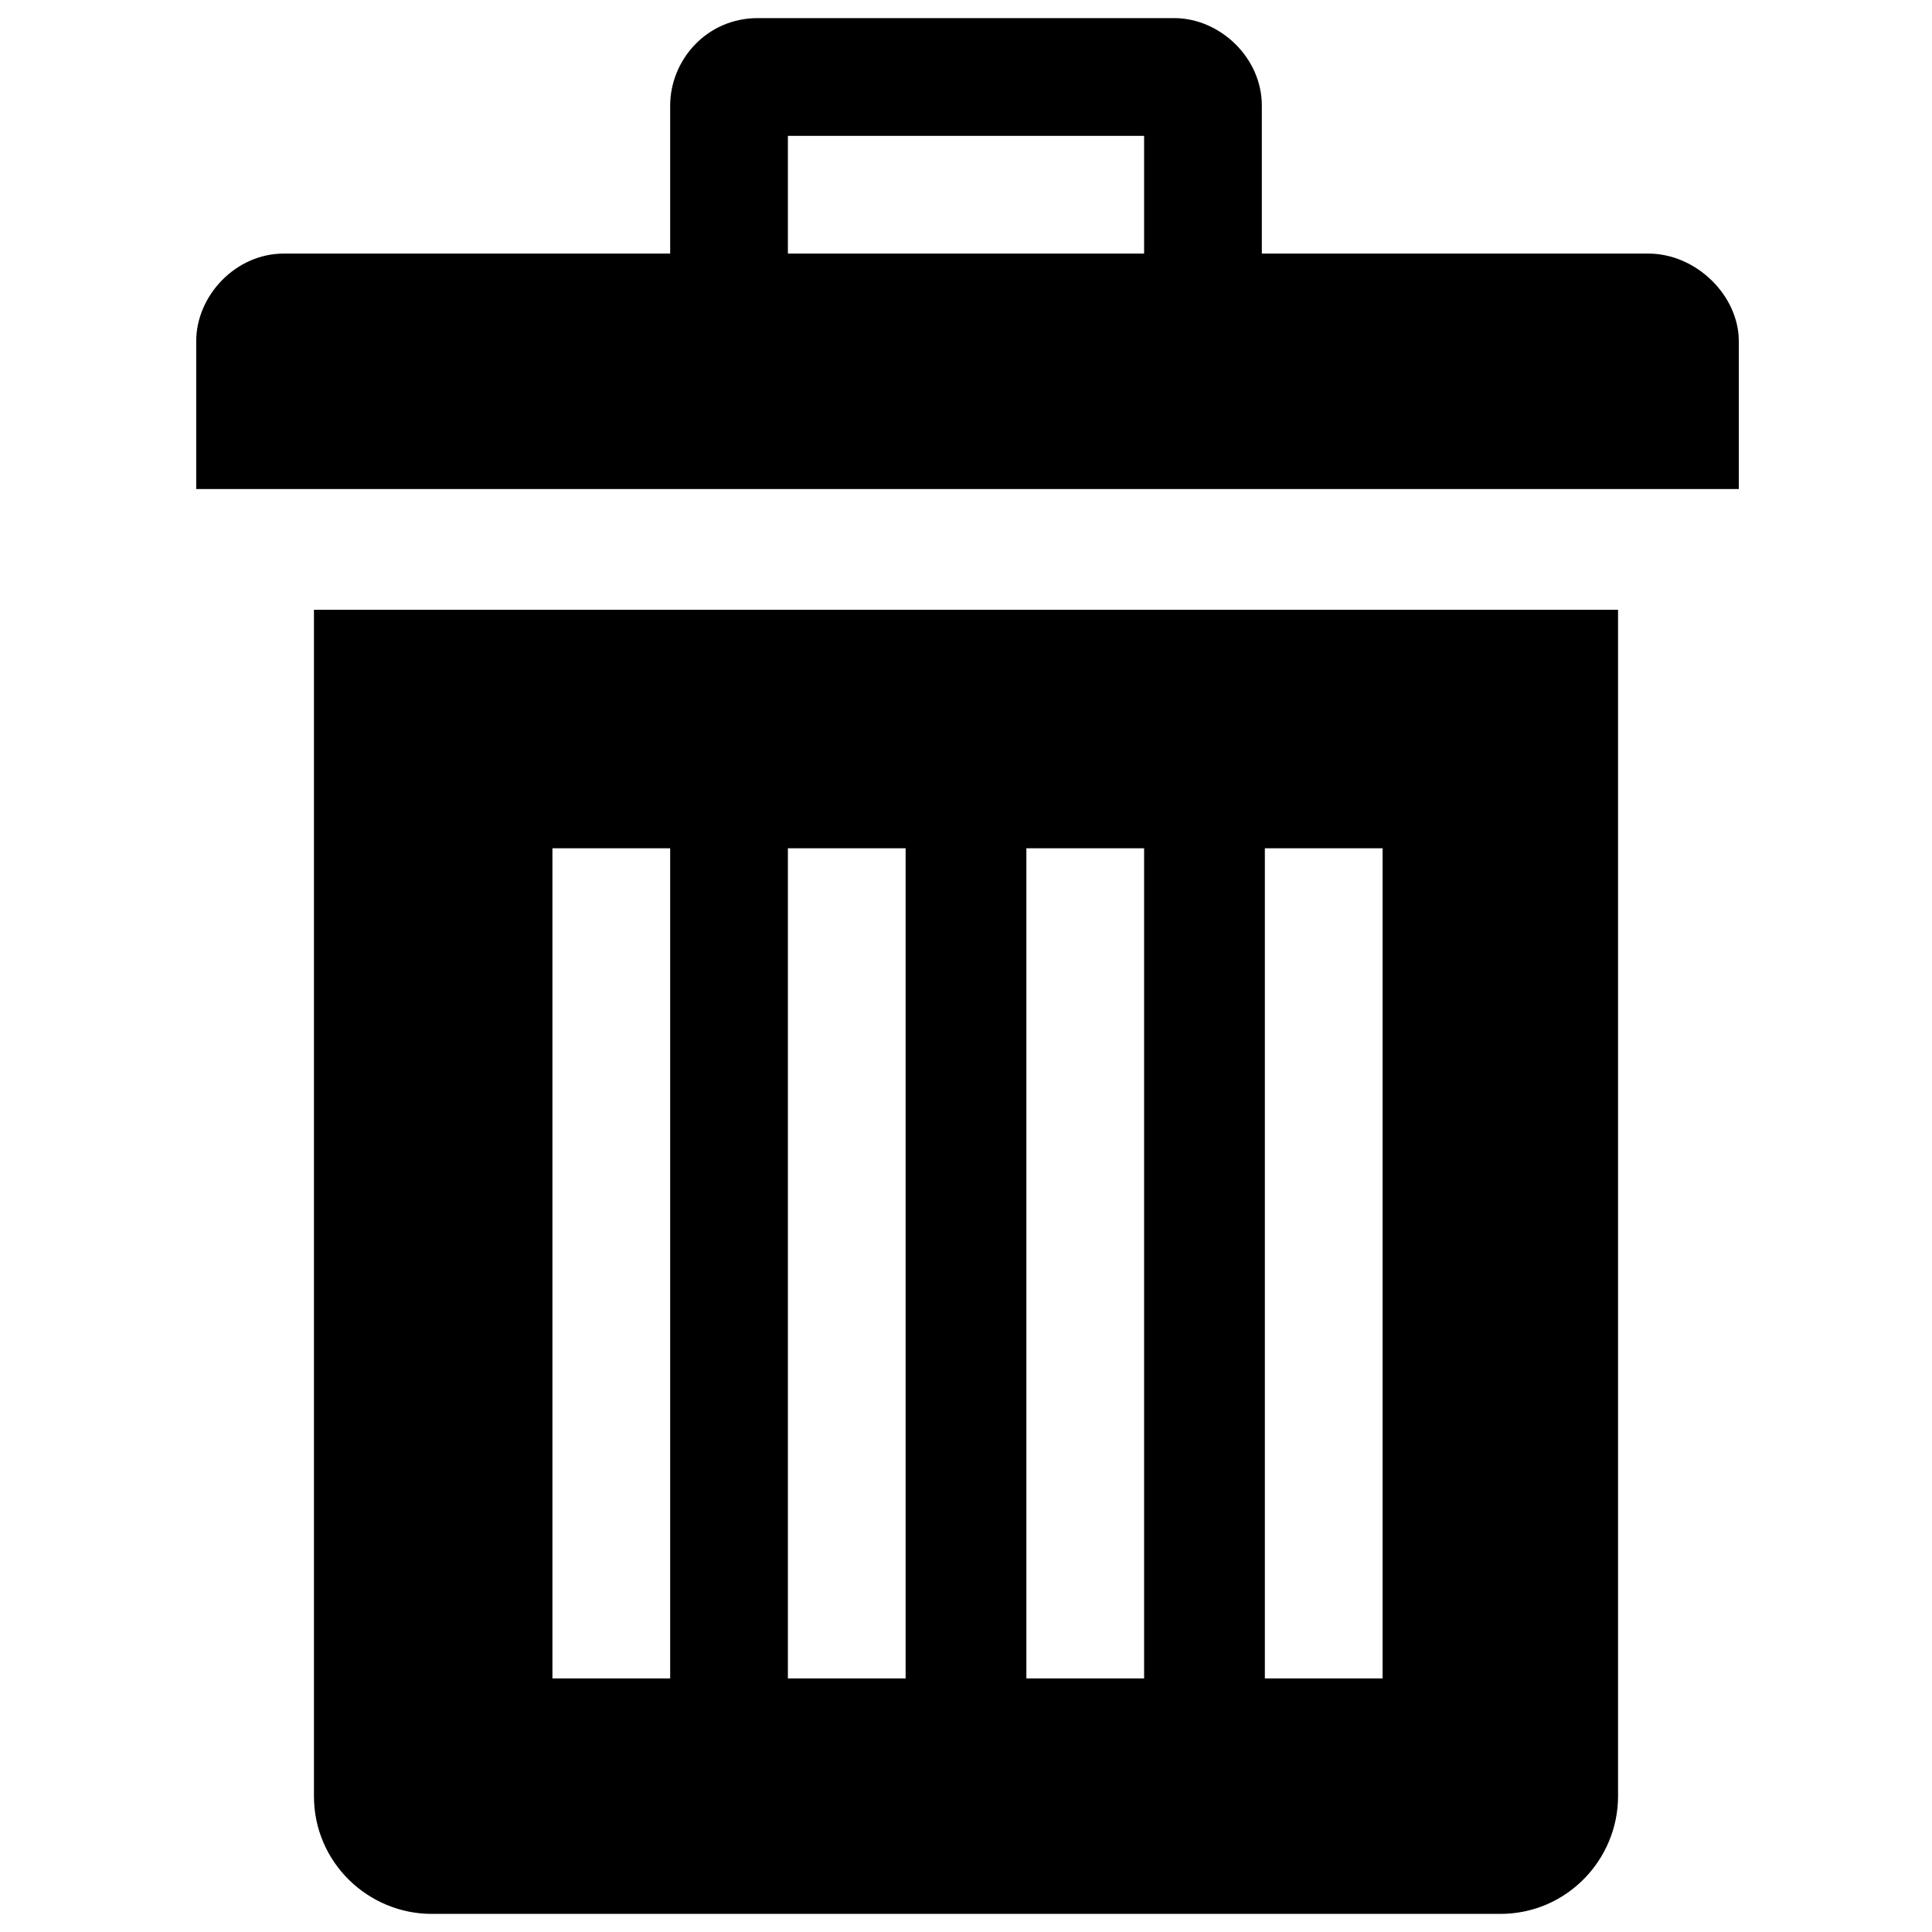
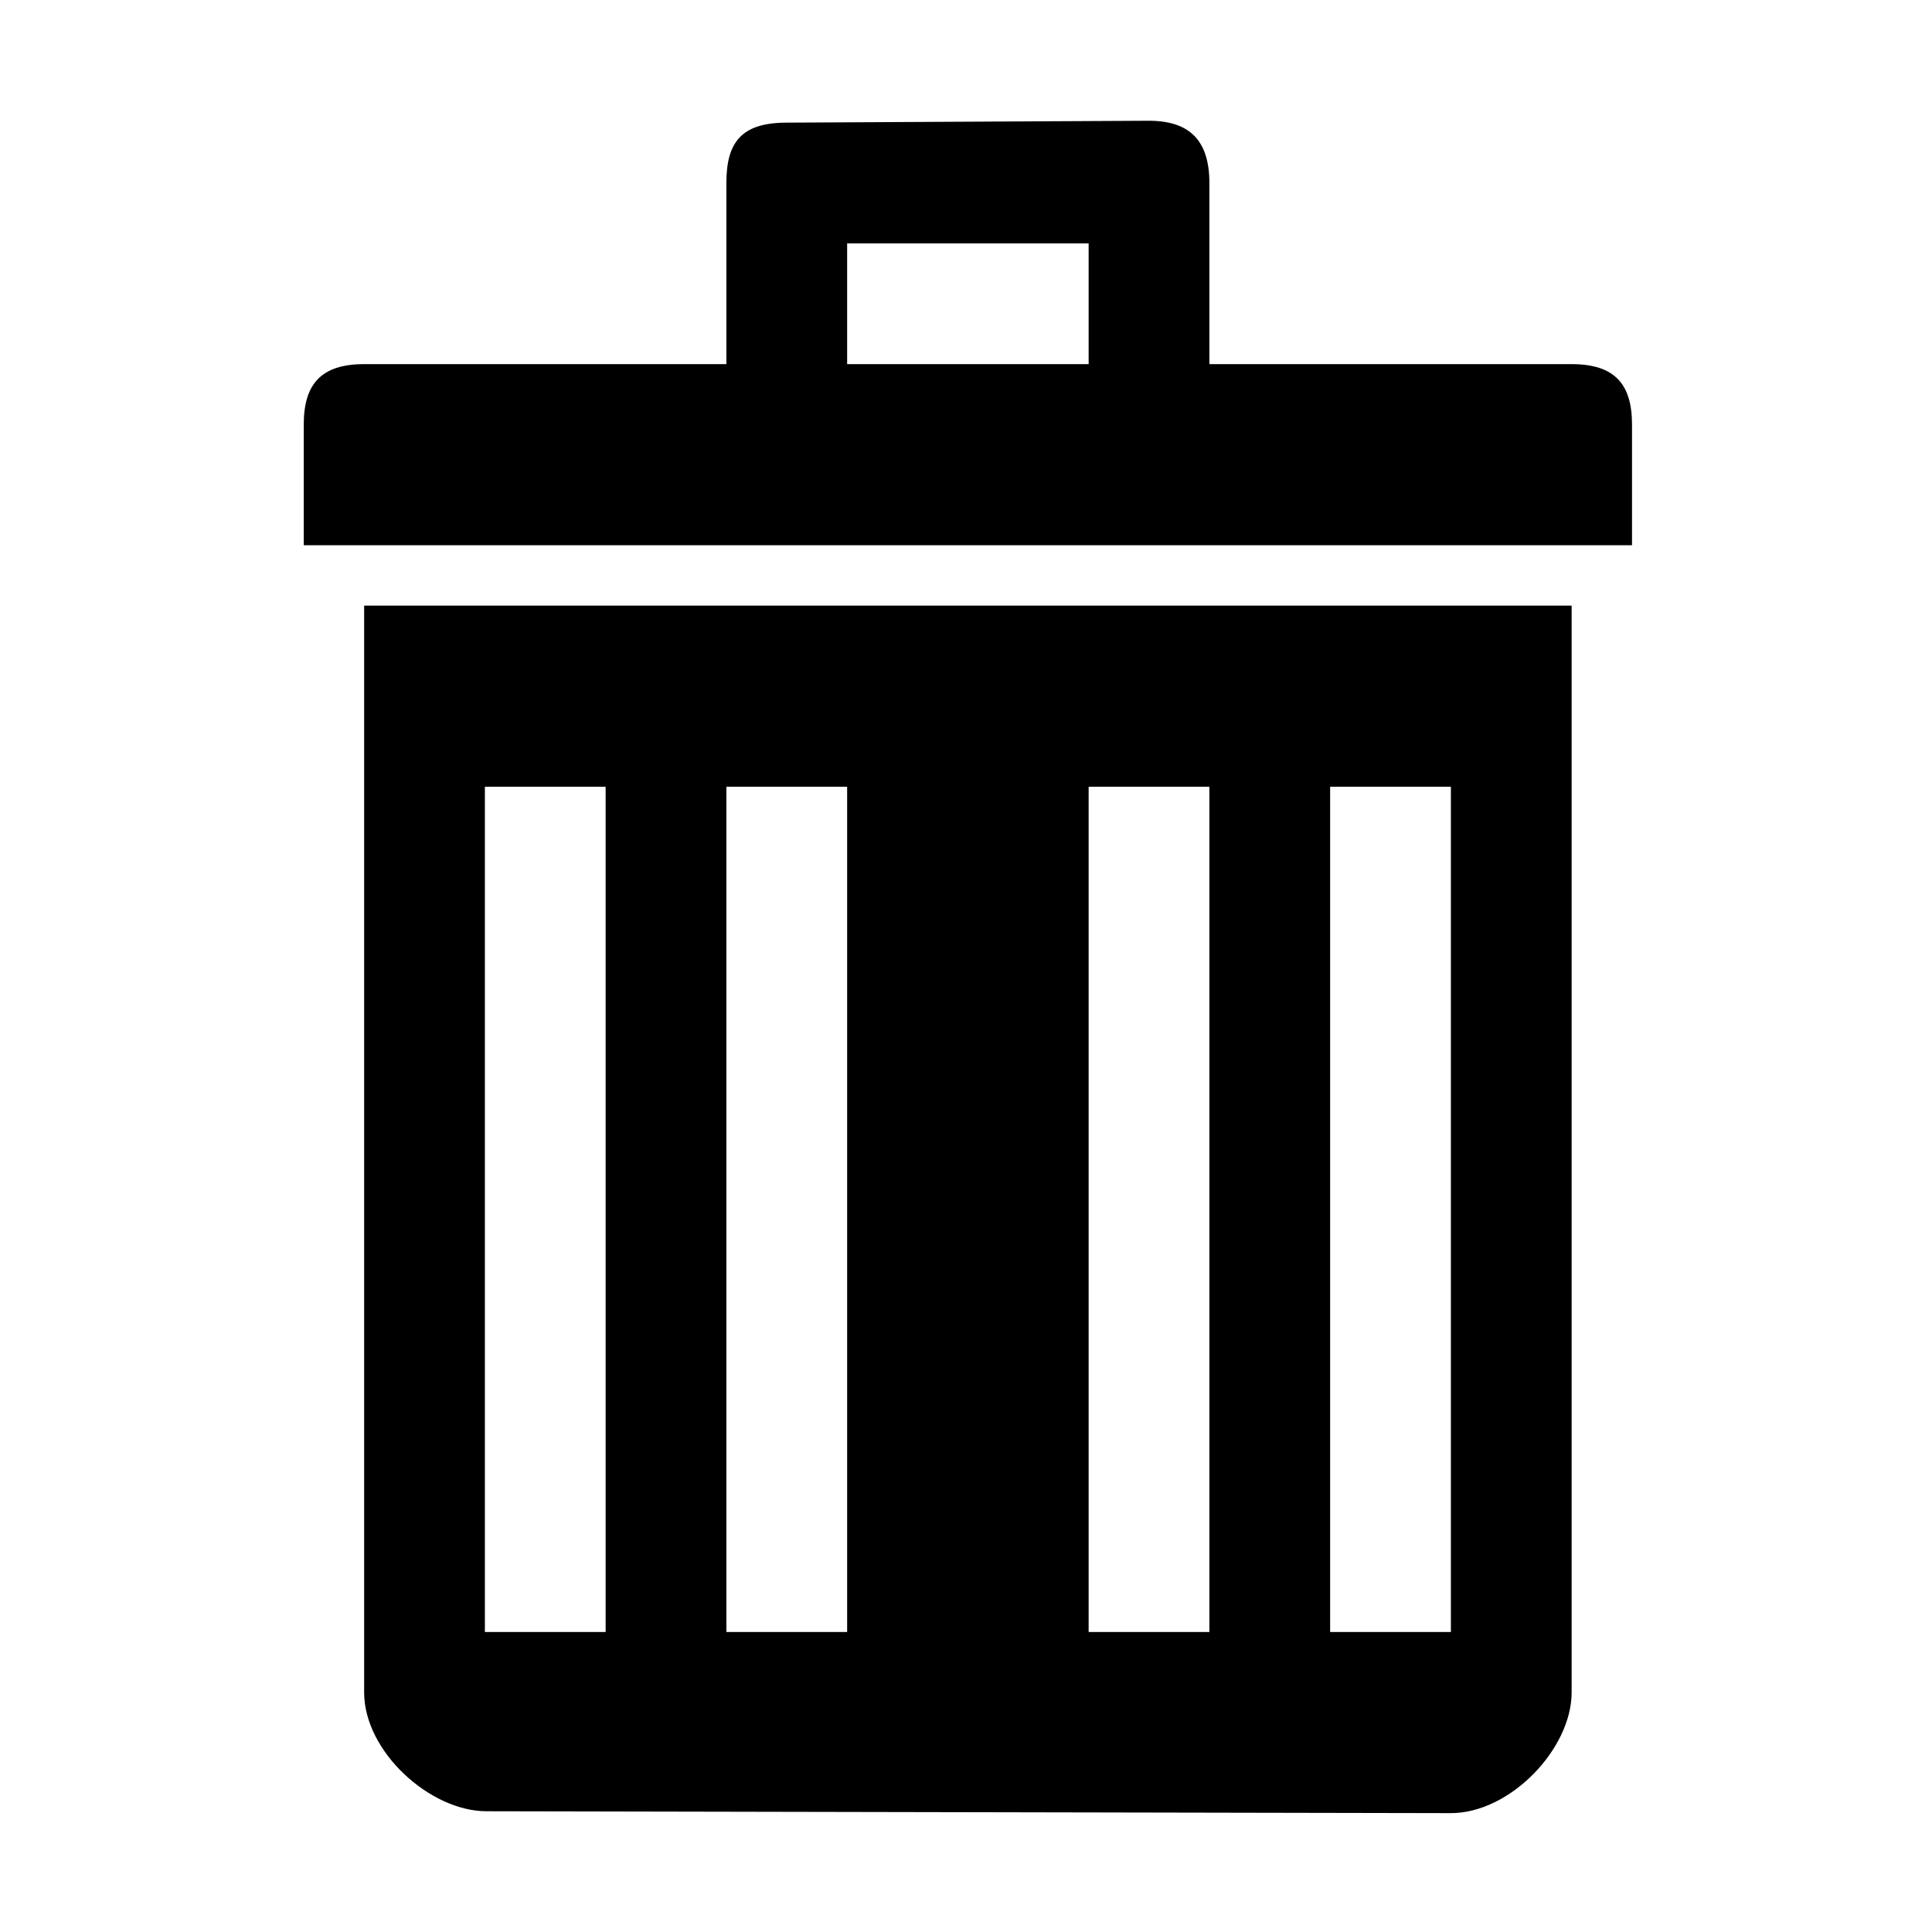
- <svg xmlns="http://www.w3.org/2000/svg" version="1.1" id="Layer_1" x="0px" y="0px" viewBox="-273 365 64 64" style="enable-background:new -273 365 64 64;" xml:space="preserve">
-   <path d="M-262.6,385.2v39.3c0,2.2,1.8,3.9,3.9,3.9h35.4c2.2,0,3.9-1.8,3.9-3.9v-39.3H-262.6z M-250.8,420.6h-3.9v-27.5h3.9V420.6z   M-243,420.6h-3.9v-27.5h3.9V420.6z M-235.1,420.6h-3.9v-27.5h3.9V420.6z M-227.2,420.6h-3.9v-27.5h3.9V420.6z" />
-   <path d="M-218.4,373.4h-12.8v-4.9c0-1.6-1.4-2.9-2.9-2.9h-13.8c-1.7,0-2.9,1.4-2.9,2.9v4.9h-12.8c-1.6,0-2.9,1.4-2.9,2.9v4.9h51.1  v-4.9C-215.4,374.8-216.8,373.4-218.4,373.4z M-235.1,373.4h-11.8v-3.9h11.8V373.4z" />
+ <svg xmlns="http://www.w3.org/2000/svg" version="1.1" id="Layer_1" x="0px" y="0px" width="512px" height="512px" viewBox="0 0 512 512" enable-background="new 0 0 512 512" xml:space="preserve">
+   <g>
+     <path d="M96.5,160.5v288c0,15.693,17.457,31.5,32.438,31.5l255.562,0.5c15.694,0,32-17.021,32-32v-288H96.5z M160.5,432.5h-32v-224   h32V432.5z M224.5,432.5h-32v-224h32V432.5z M320.5,432.5h-32v-224h32V432.5z M384.5,432.5h-32v-224h32V432.5z" />
+     <path d="M416.5,96.5h-96v-48c0-11.414-5.371-16.5-16.071-16.5L208.5,32.5c-12.126,0-16,5.3-16,16v48h-96c-11.414,0-16,5.299-16,16   v32h352v-32C432.499,101.799,427.914,96.5,416.5,96.5z M288.5,96.5h-64v-32h64V96.5z" />
+   </g>
</svg>
